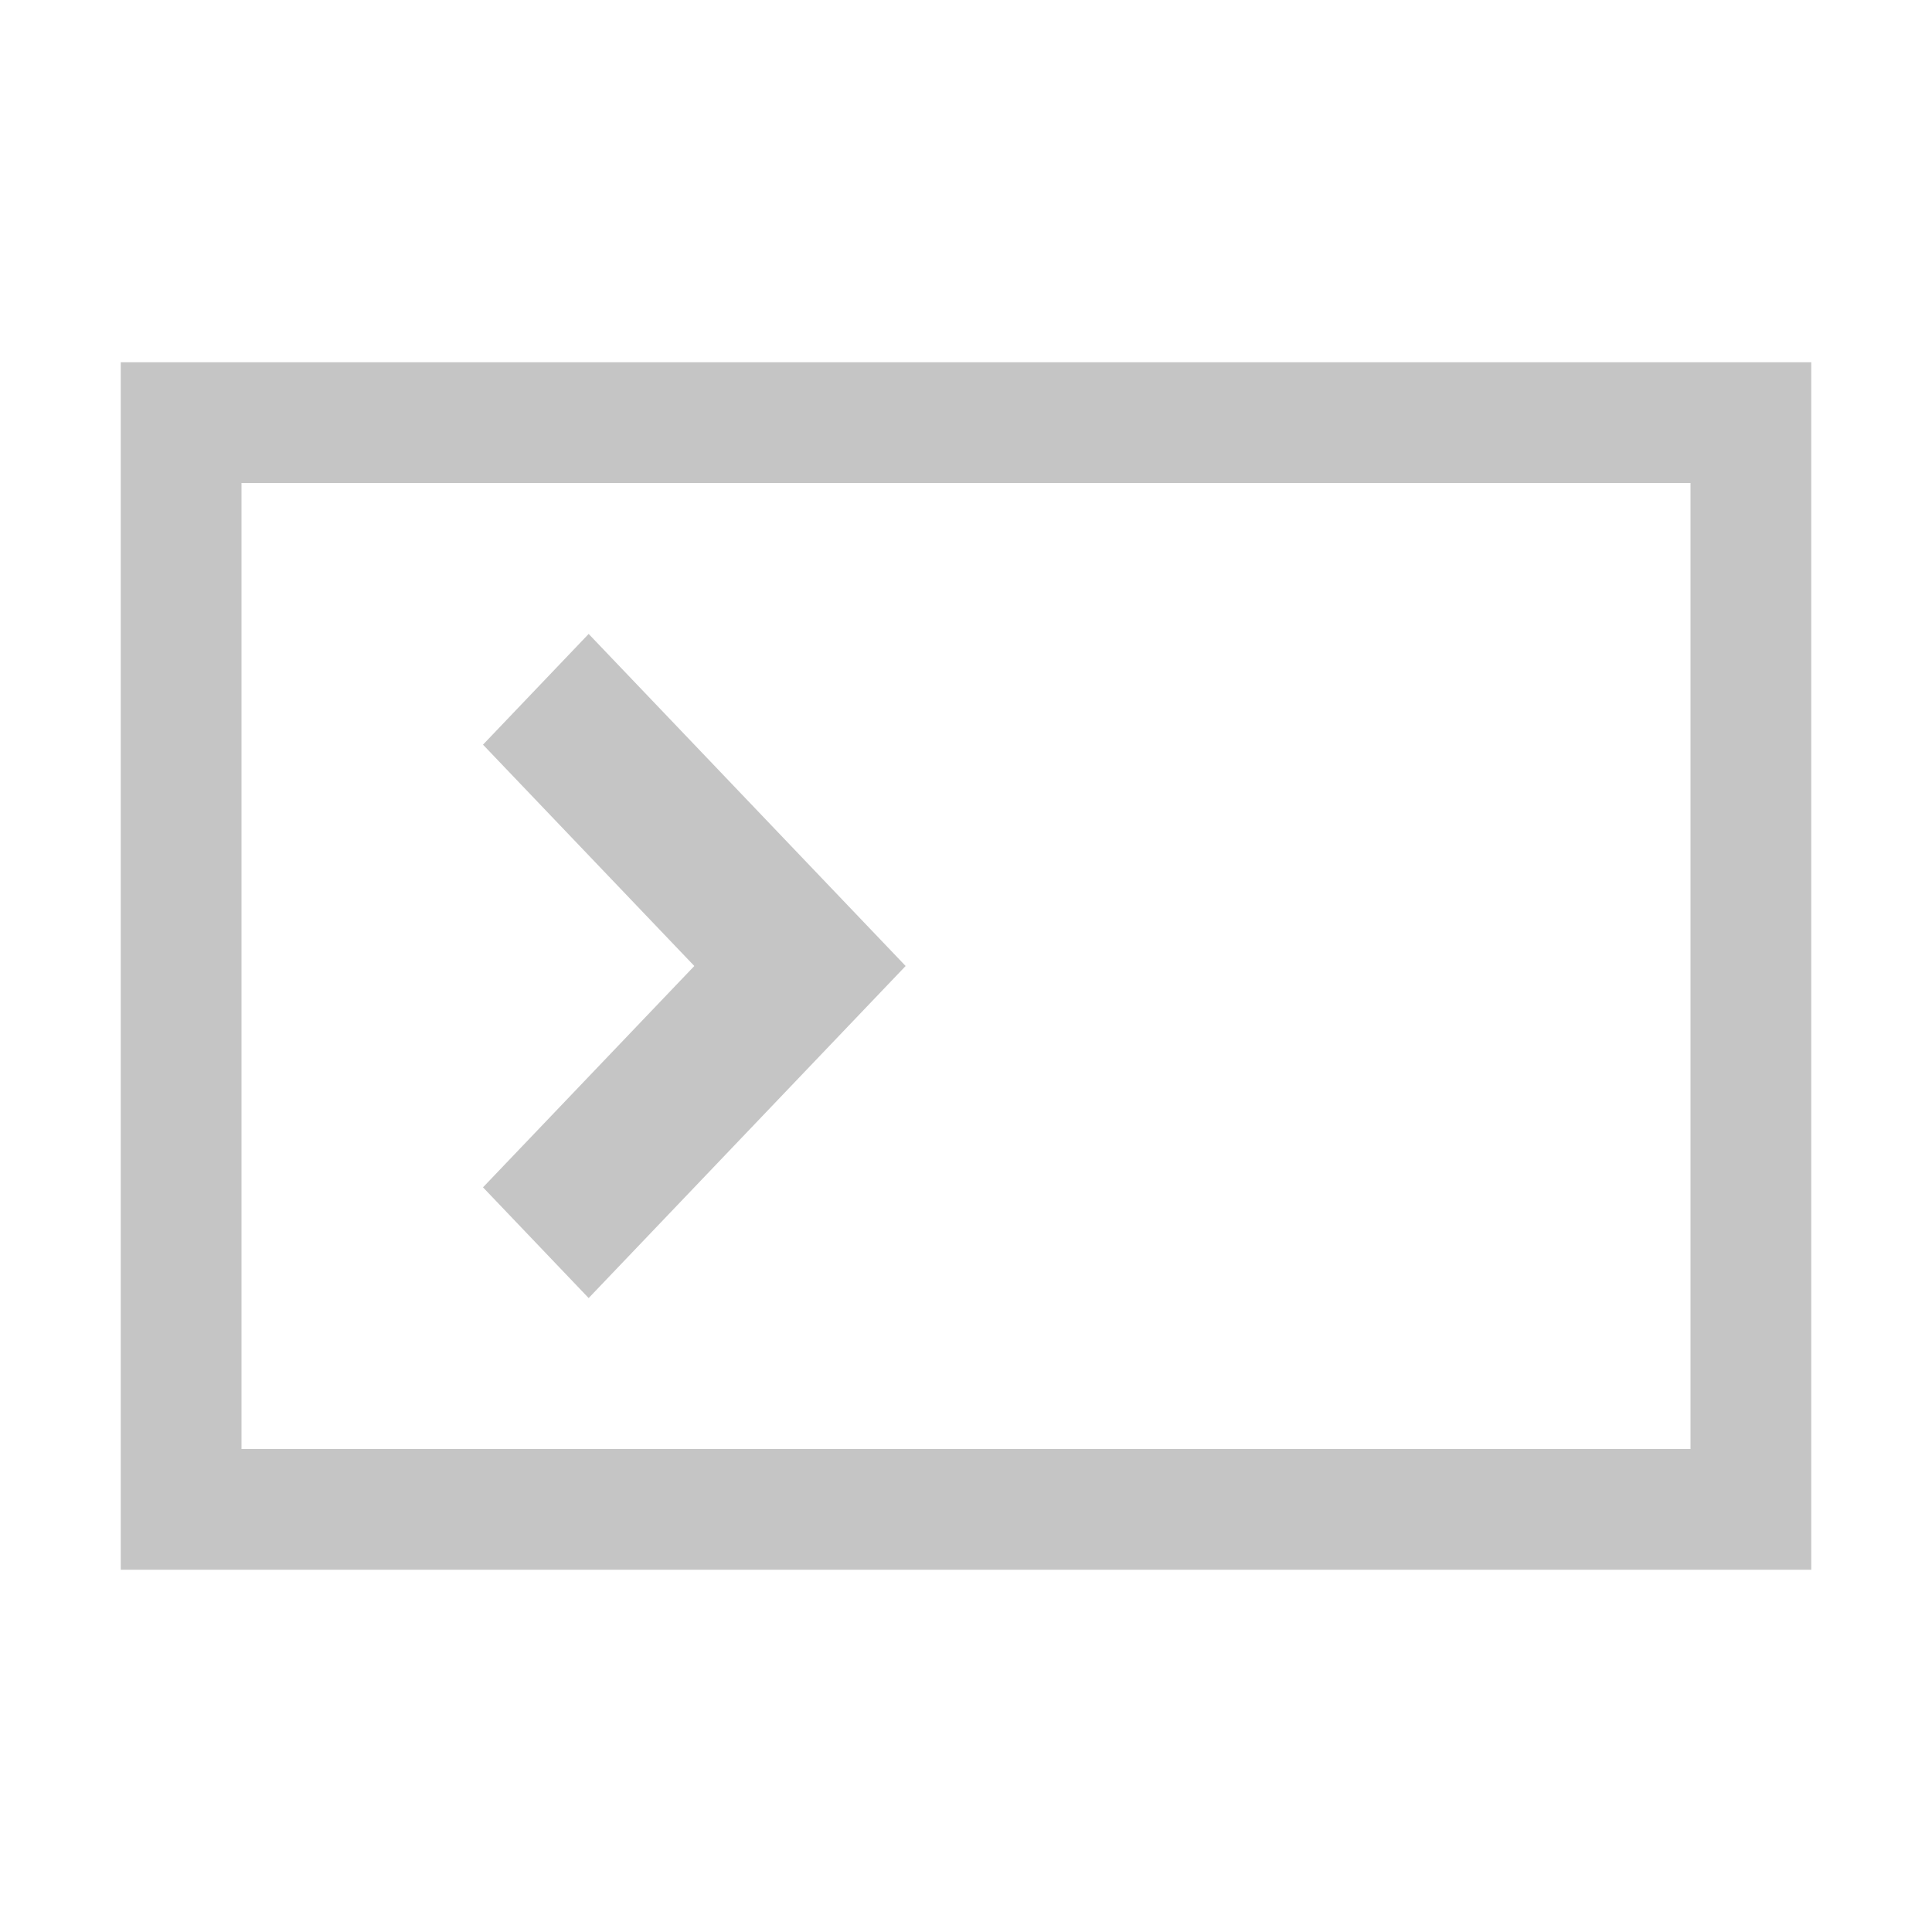
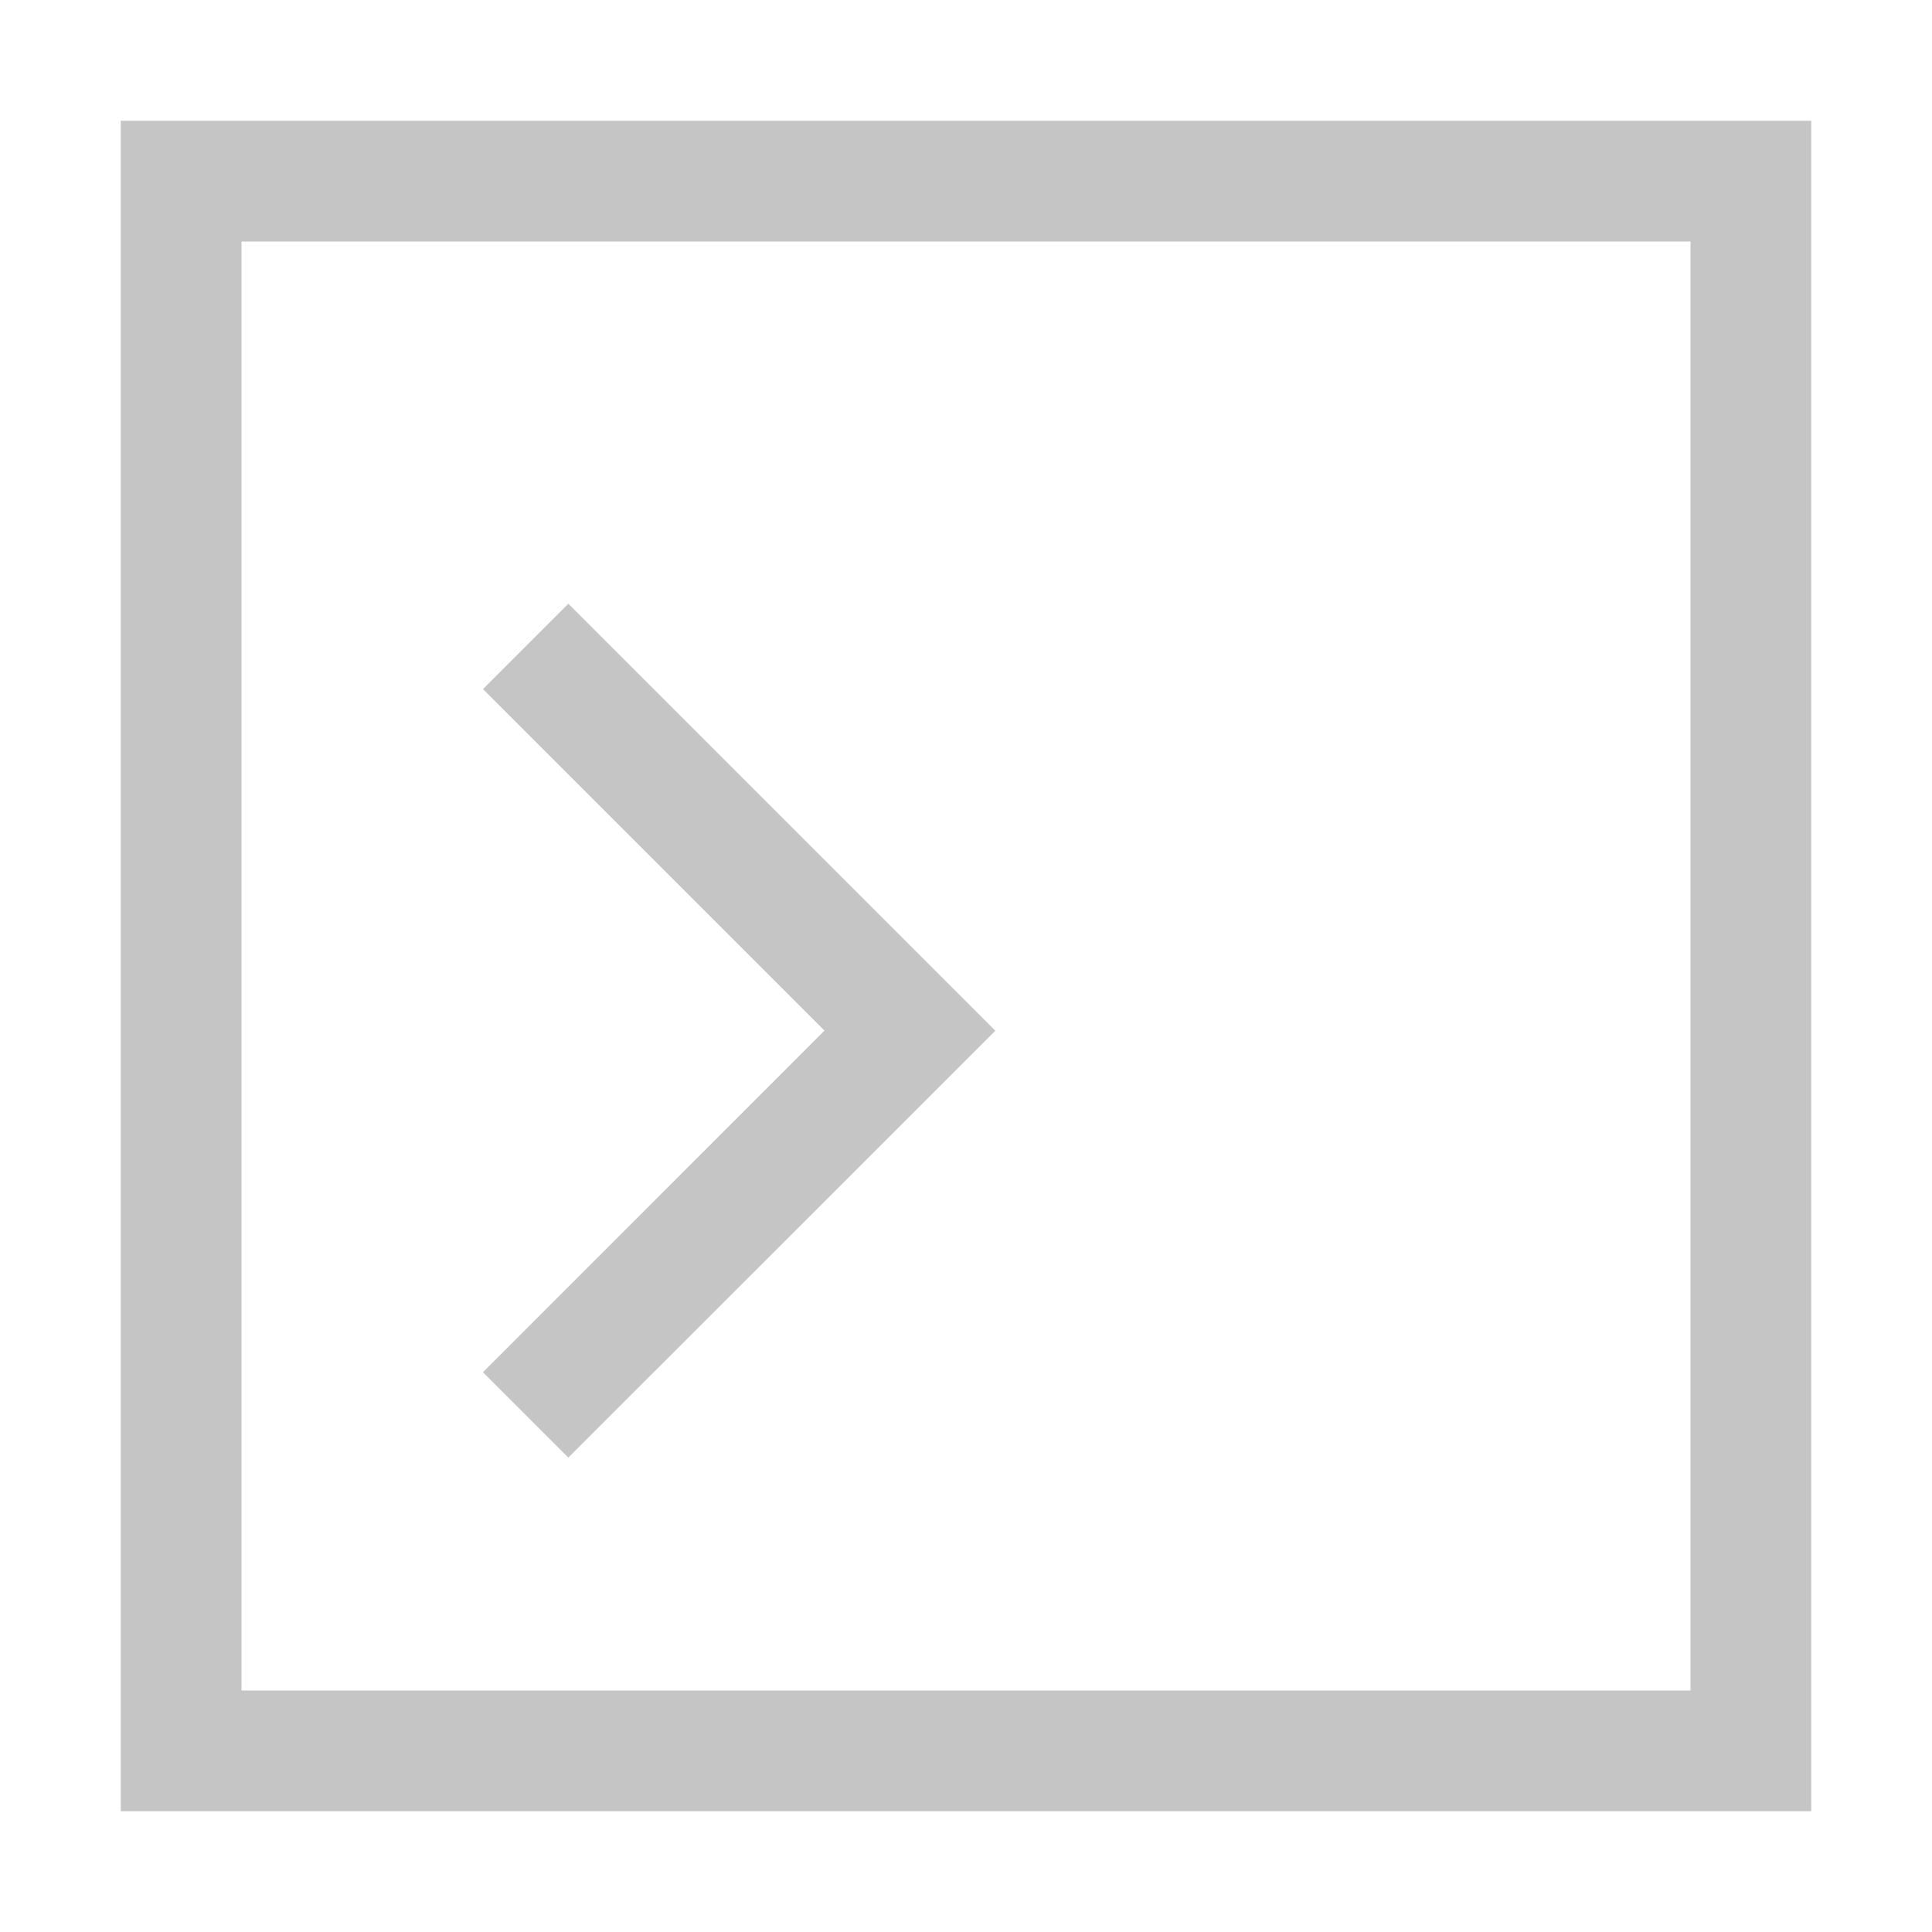
- <svg xmlns="http://www.w3.org/2000/svg" viewBox="0 0 16 16">
-   <defs>
-     <style>.icon-canvas-transparent,.icon-vs-out{fill:#252526;}.icon-canvas-transparent{opacity:0;}.icon-vs-bg{fill:#c5c5c5;}</style>
-   </defs>
-   <g>
-     <path class="icon-canvas-transparent" d="M16,0V16H0V0Z" />
-   </g>
-   <g style="display: none;">
-     <path class="icon-vs-out" d="M16,2V14H0V2Z" />
-   </g>
-   <g>
-     <path data-name="iconBg" class="icon-vs-bg" d="M1,3V13H15V3Zm13,9H2V4H14ZM7.5,8,4.875,10.75,4,9.833,5.75,8,4,6.167l.875-.917Z" />
-   </g>
+ <svg xmlns="http://www.w3.org/2000/svg" width="16" height="16" viewBox="0 0 16 16" fill="none">
+   <path fill-rule="evenodd" clip-rule="evenodd" d="M1 1H15V15H1V1ZM2 14H14V2H2V14ZM4 5.707L4.707 5L8.243 8.536L7.536 9.243L7.536 9.243L4.707 12.071L4 11.364L6.828 8.535L4 5.707Z" fill="#C5C5C5" />
</svg>
